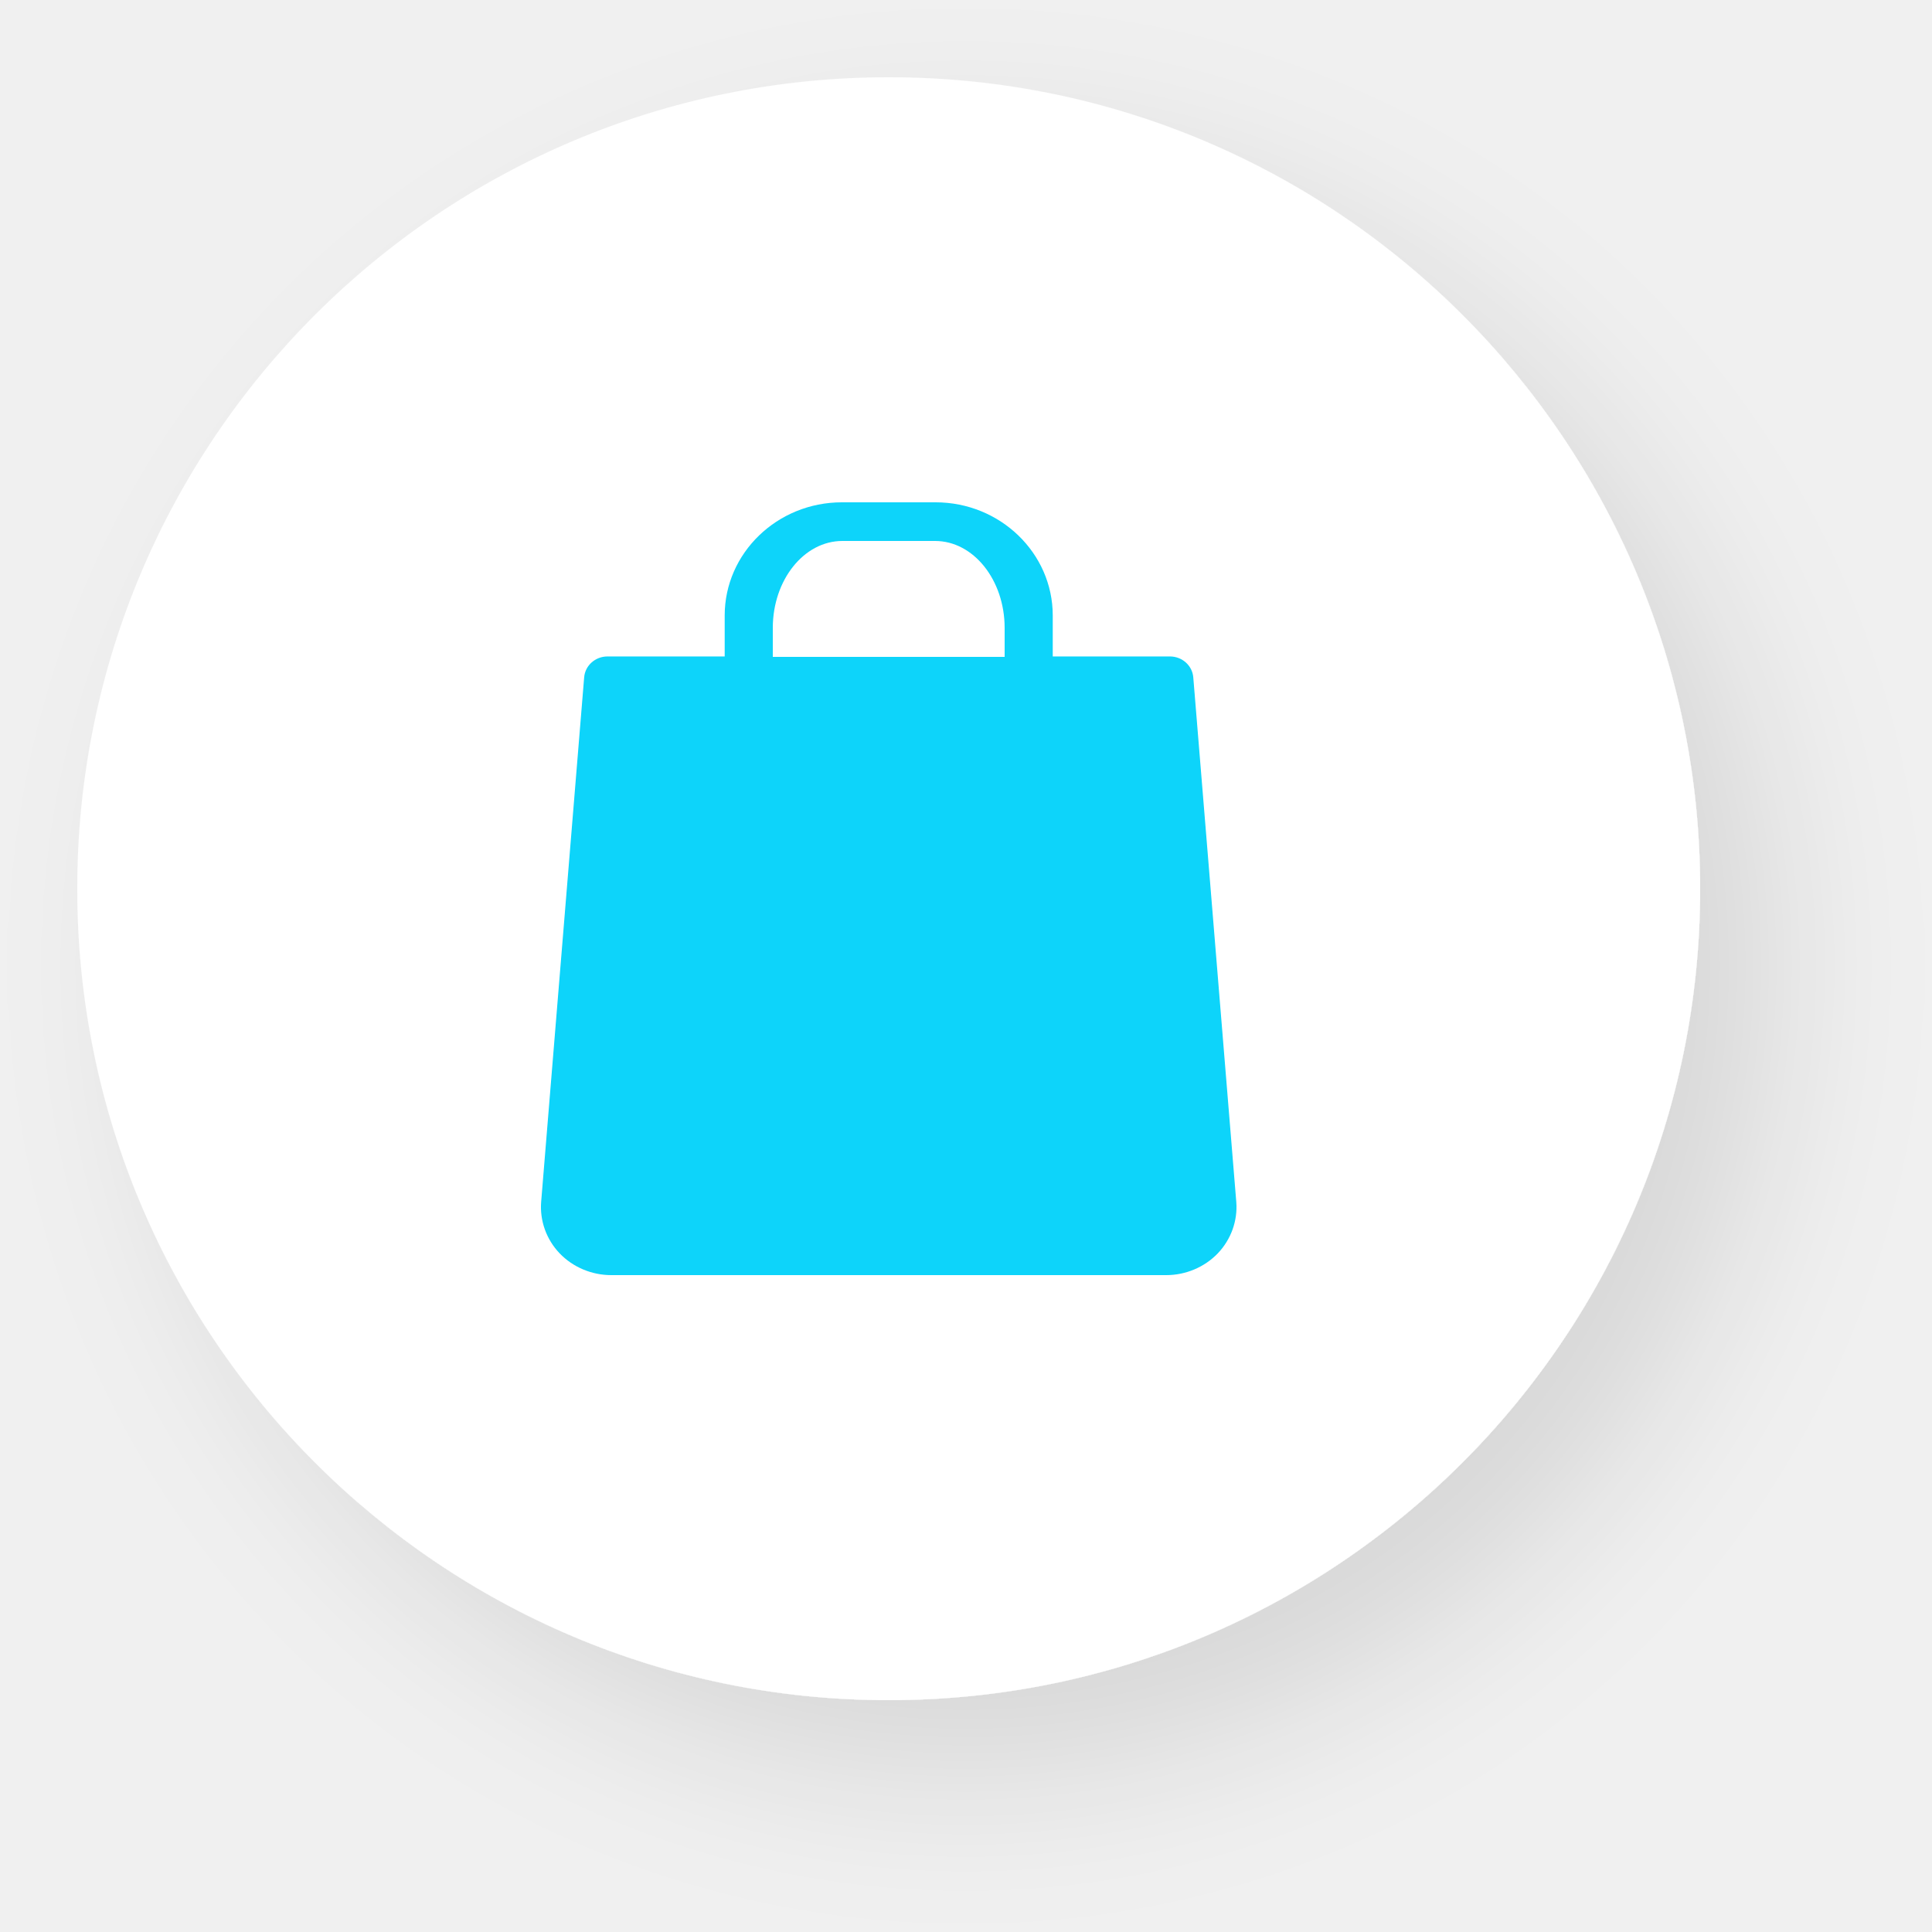
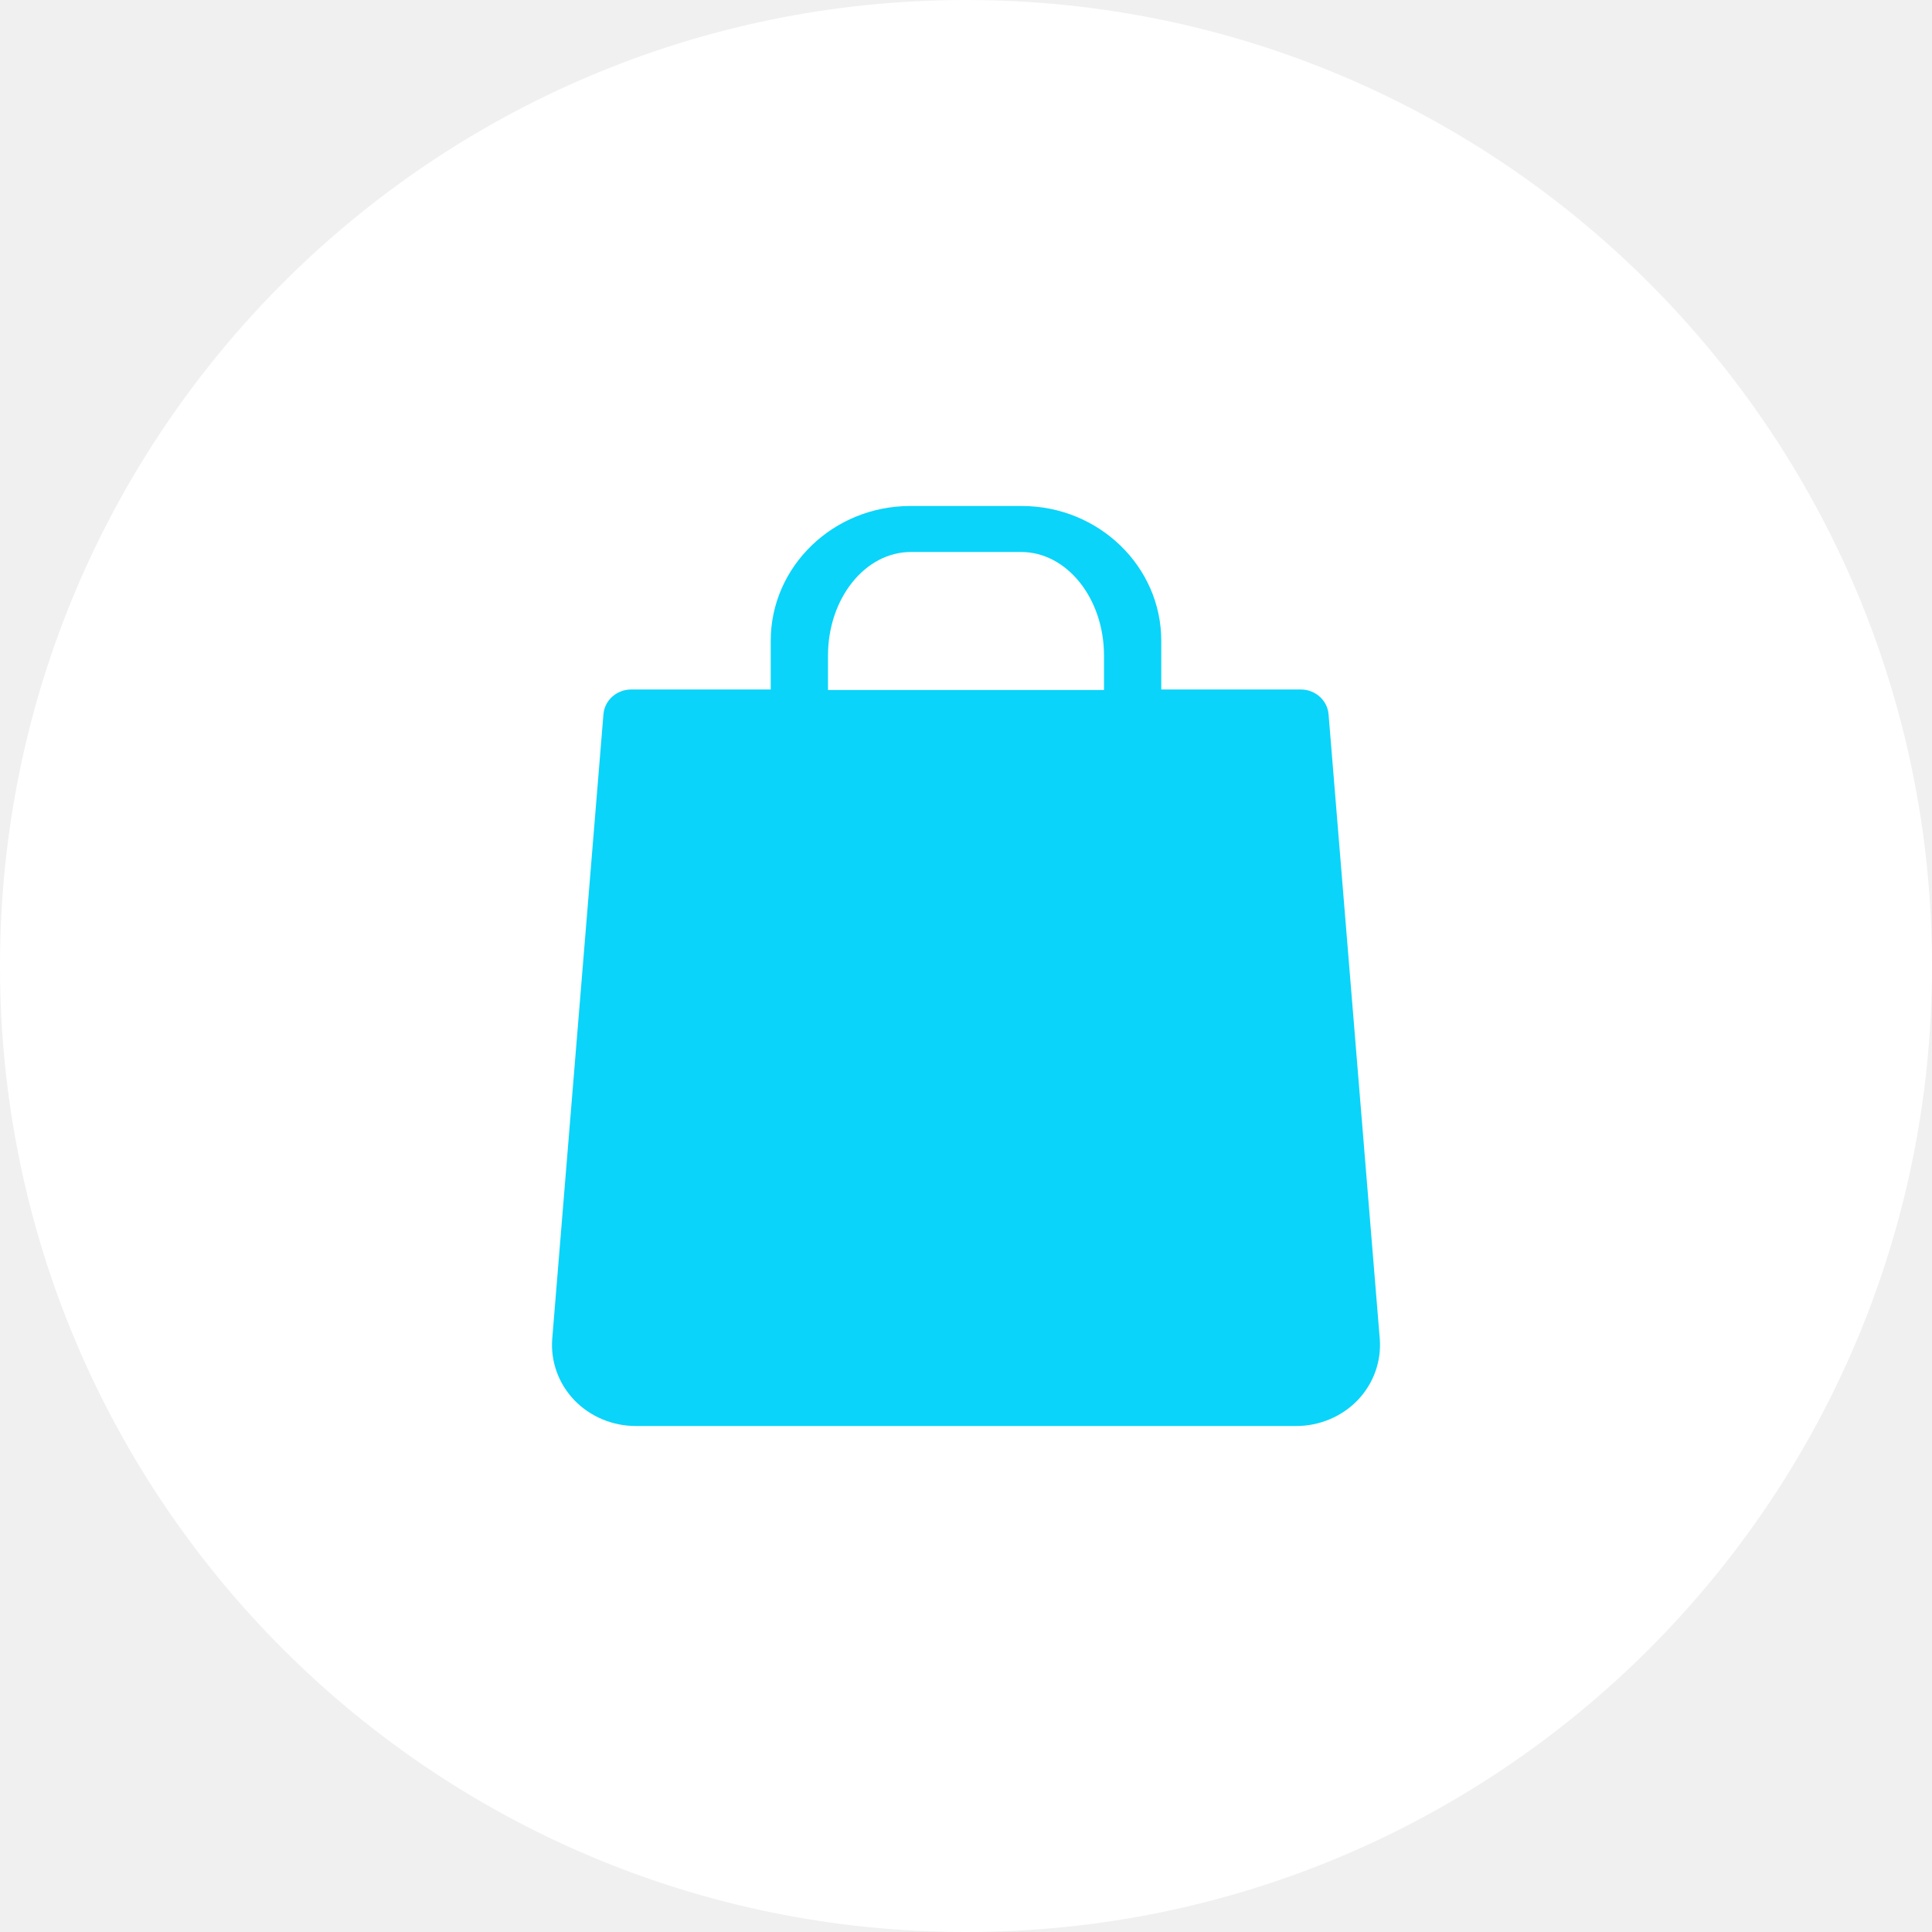
- <svg xmlns="http://www.w3.org/2000/svg" width="50px" height="50px" viewBox="0 0 50 50" version="1.1">
-   <defs>
-     <filter x="-9.1%" y="-9.1%" width="128.3%" height="128.3%" filterUnits="objectBoundingBox" id="filter-1">
-       <feOffset dx="2" dy="2" in="SourceAlpha" result="shadowOffsetOuter1" />
-       <feGaussianBlur stdDeviation="2" in="shadowOffsetOuter1" result="shadowBlurOuter1" />
-       <feColorMatrix values="0 0 0 0 0   0 0 0 0 0   0 0 0 0 0  0 0 0 0.1 0" type="matrix" in="shadowBlurOuter1" result="shadowMatrixOuter1" />
-       <feMerge>
-         <feMergeNode in="shadowMatrixOuter1" />
-         <feMergeNode in="SourceGraphic" />
-       </feMerge>
-     </filter>
-   </defs>
-   <g id="Page-1" stroke="none" stroke-width="1" fill="none" fill-rule="evenodd">
-     <g id="Catalog" transform="translate(-652, -634)">
-       <g id="products" transform="translate(132, 624)">
+ <svg xmlns="http://www.w3.org/2000/svg" width="42px" height="42px" viewBox="0 0 42 42" version="1.1">
+   <defs />
+   <g id="Catalog" stroke="none" stroke-width="1" fill="none" fill-rule="evenodd">
+     <g id="Page-1" transform="translate(-654, -506)">
+       <g id="products" transform="translate(132, 506)">
        <g id="line-1">
-           <g id="product-card-hover" filter="url(#filter-1)" transform="translate(300, 0)">
-             <g id="icon-white" transform="translate(222, 12)">
-               <g>
-                 <circle id="Oval-Copy-6" fill="#FFFFFF" cx="21" cy="21" r="21" />
-                 <path d="M29.995,29.108 L28.882,15.531 C28.858,15.225 28.594,14.989 28.278,14.989 L25.245,14.989 L25.245,13.93 C25.245,12.314 23.885,11 22.213,11 L19.787,11 C18.115,11 16.755,12.314 16.755,13.93 L16.755,14.989 L13.722,14.989 C13.405,14.989 13.142,15.225 13.118,15.531 L12.005,29.107 C11.967,29.594 12.141,30.078 12.484,30.437 C12.828,30.795 13.314,31 13.819,31 L28.181,31 C28.686,31 29.172,30.795 29.516,30.437 C29.859,30.078 30.033,29.594 29.995,29.108 Z M18,14.25 C18,13.009 18.807,12 19.8,12 L22.2,12 C23.193,12 24,13.009 24,14.25 L24,15 L18,15 L18,14.25 Z" id="Shape-Copy-2" fill="#0AD4FA" fill-rule="nonzero" />
-               </g>
+           <g id="product-card-hover" transform="translate(300, 0)">
+             <g id="icon-white" transform="translate(222, 0)">
+               <circle id="Oval-Copy-6" fill="#FFFFFF" cx="21" cy="21" r="21" />
+               <path d="M29.995,29.108 L28.882,15.531 C28.858,15.225 28.594,14.989 28.278,14.989 L25.245,14.989 L25.245,13.93 C25.245,12.314 23.885,11 22.213,11 L19.787,11 C18.115,11 16.755,12.314 16.755,13.93 L16.755,14.989 L13.722,14.989 C13.405,14.989 13.142,15.225 13.118,15.531 L12.005,29.107 C11.967,29.594 12.141,30.078 12.484,30.437 C12.828,30.795 13.314,31 13.819,31 L28.181,31 C28.686,31 29.172,30.795 29.516,30.437 C29.859,30.078 30.033,29.594 29.995,29.108 Z M18,14.25 C18,13.009 18.807,12 19.8,12 L22.2,12 C23.193,12 24,13.009 24,14.25 L24,15 L18,15 L18,14.25 Z" id="Shape-Copy-2" fill="#0AD4FA" fill-rule="nonzero" />
            </g>
          </g>
        </g>
      </g>
    </g>
  </g>
</svg>
